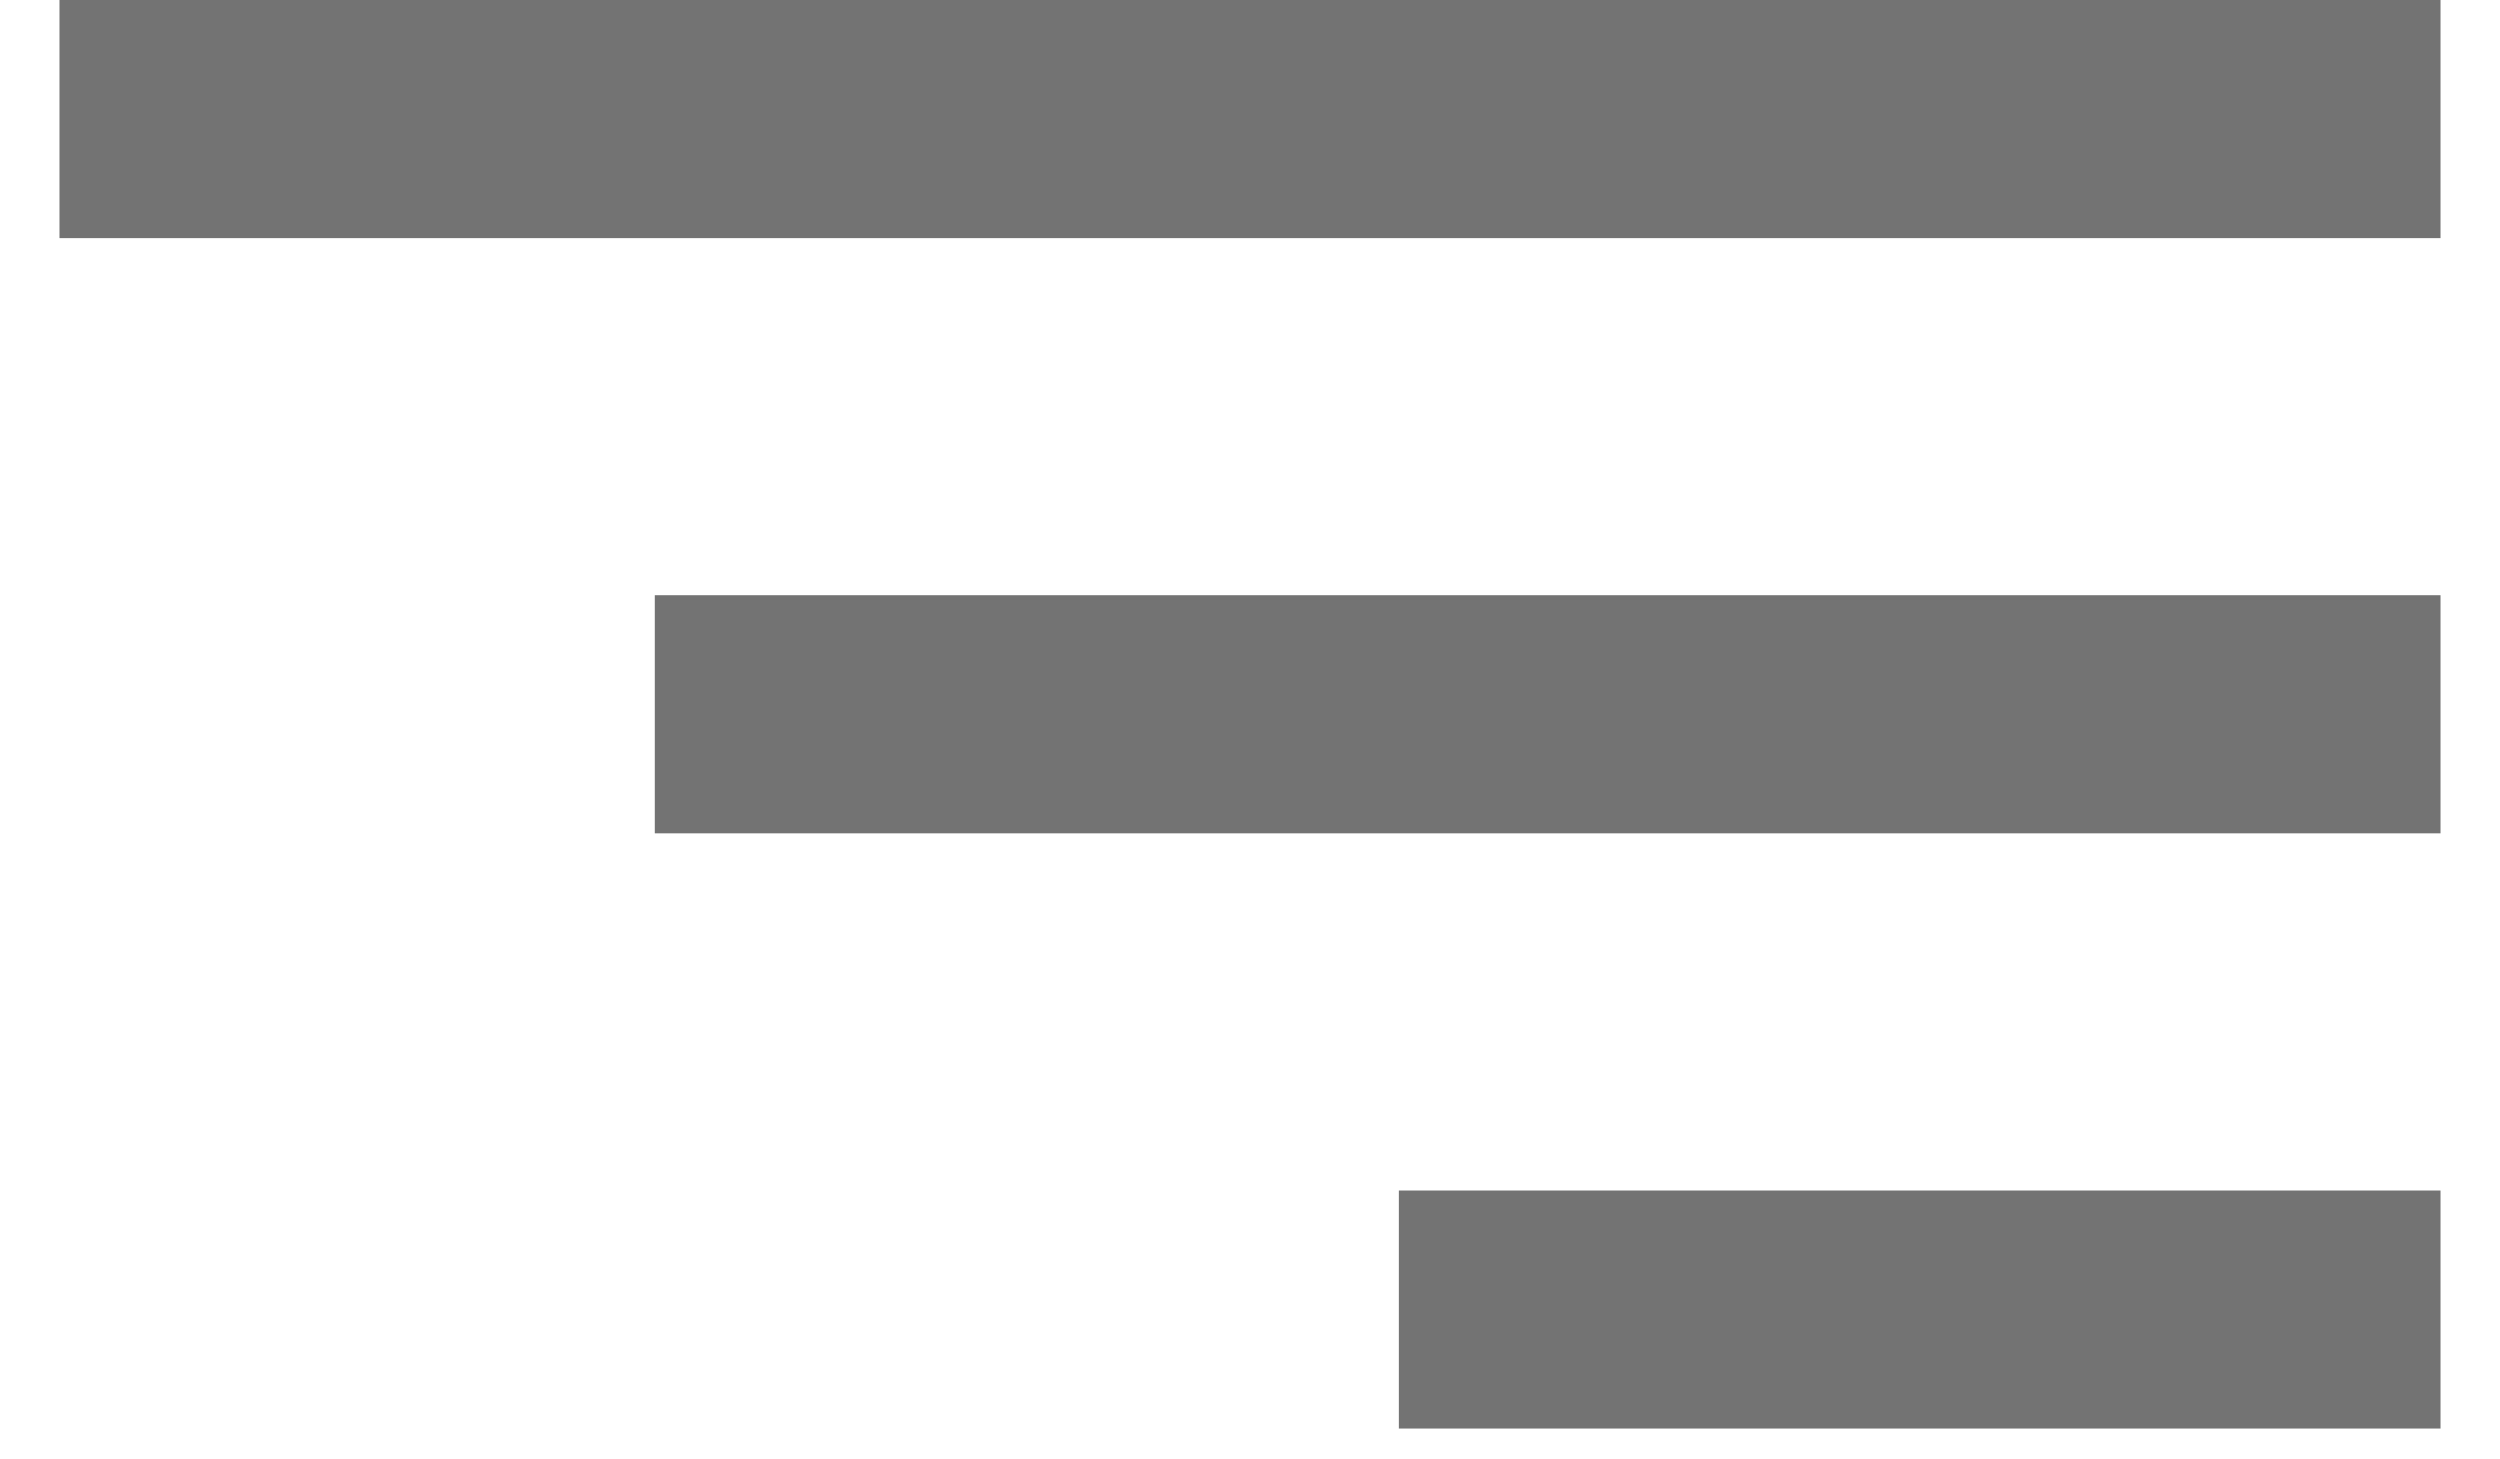
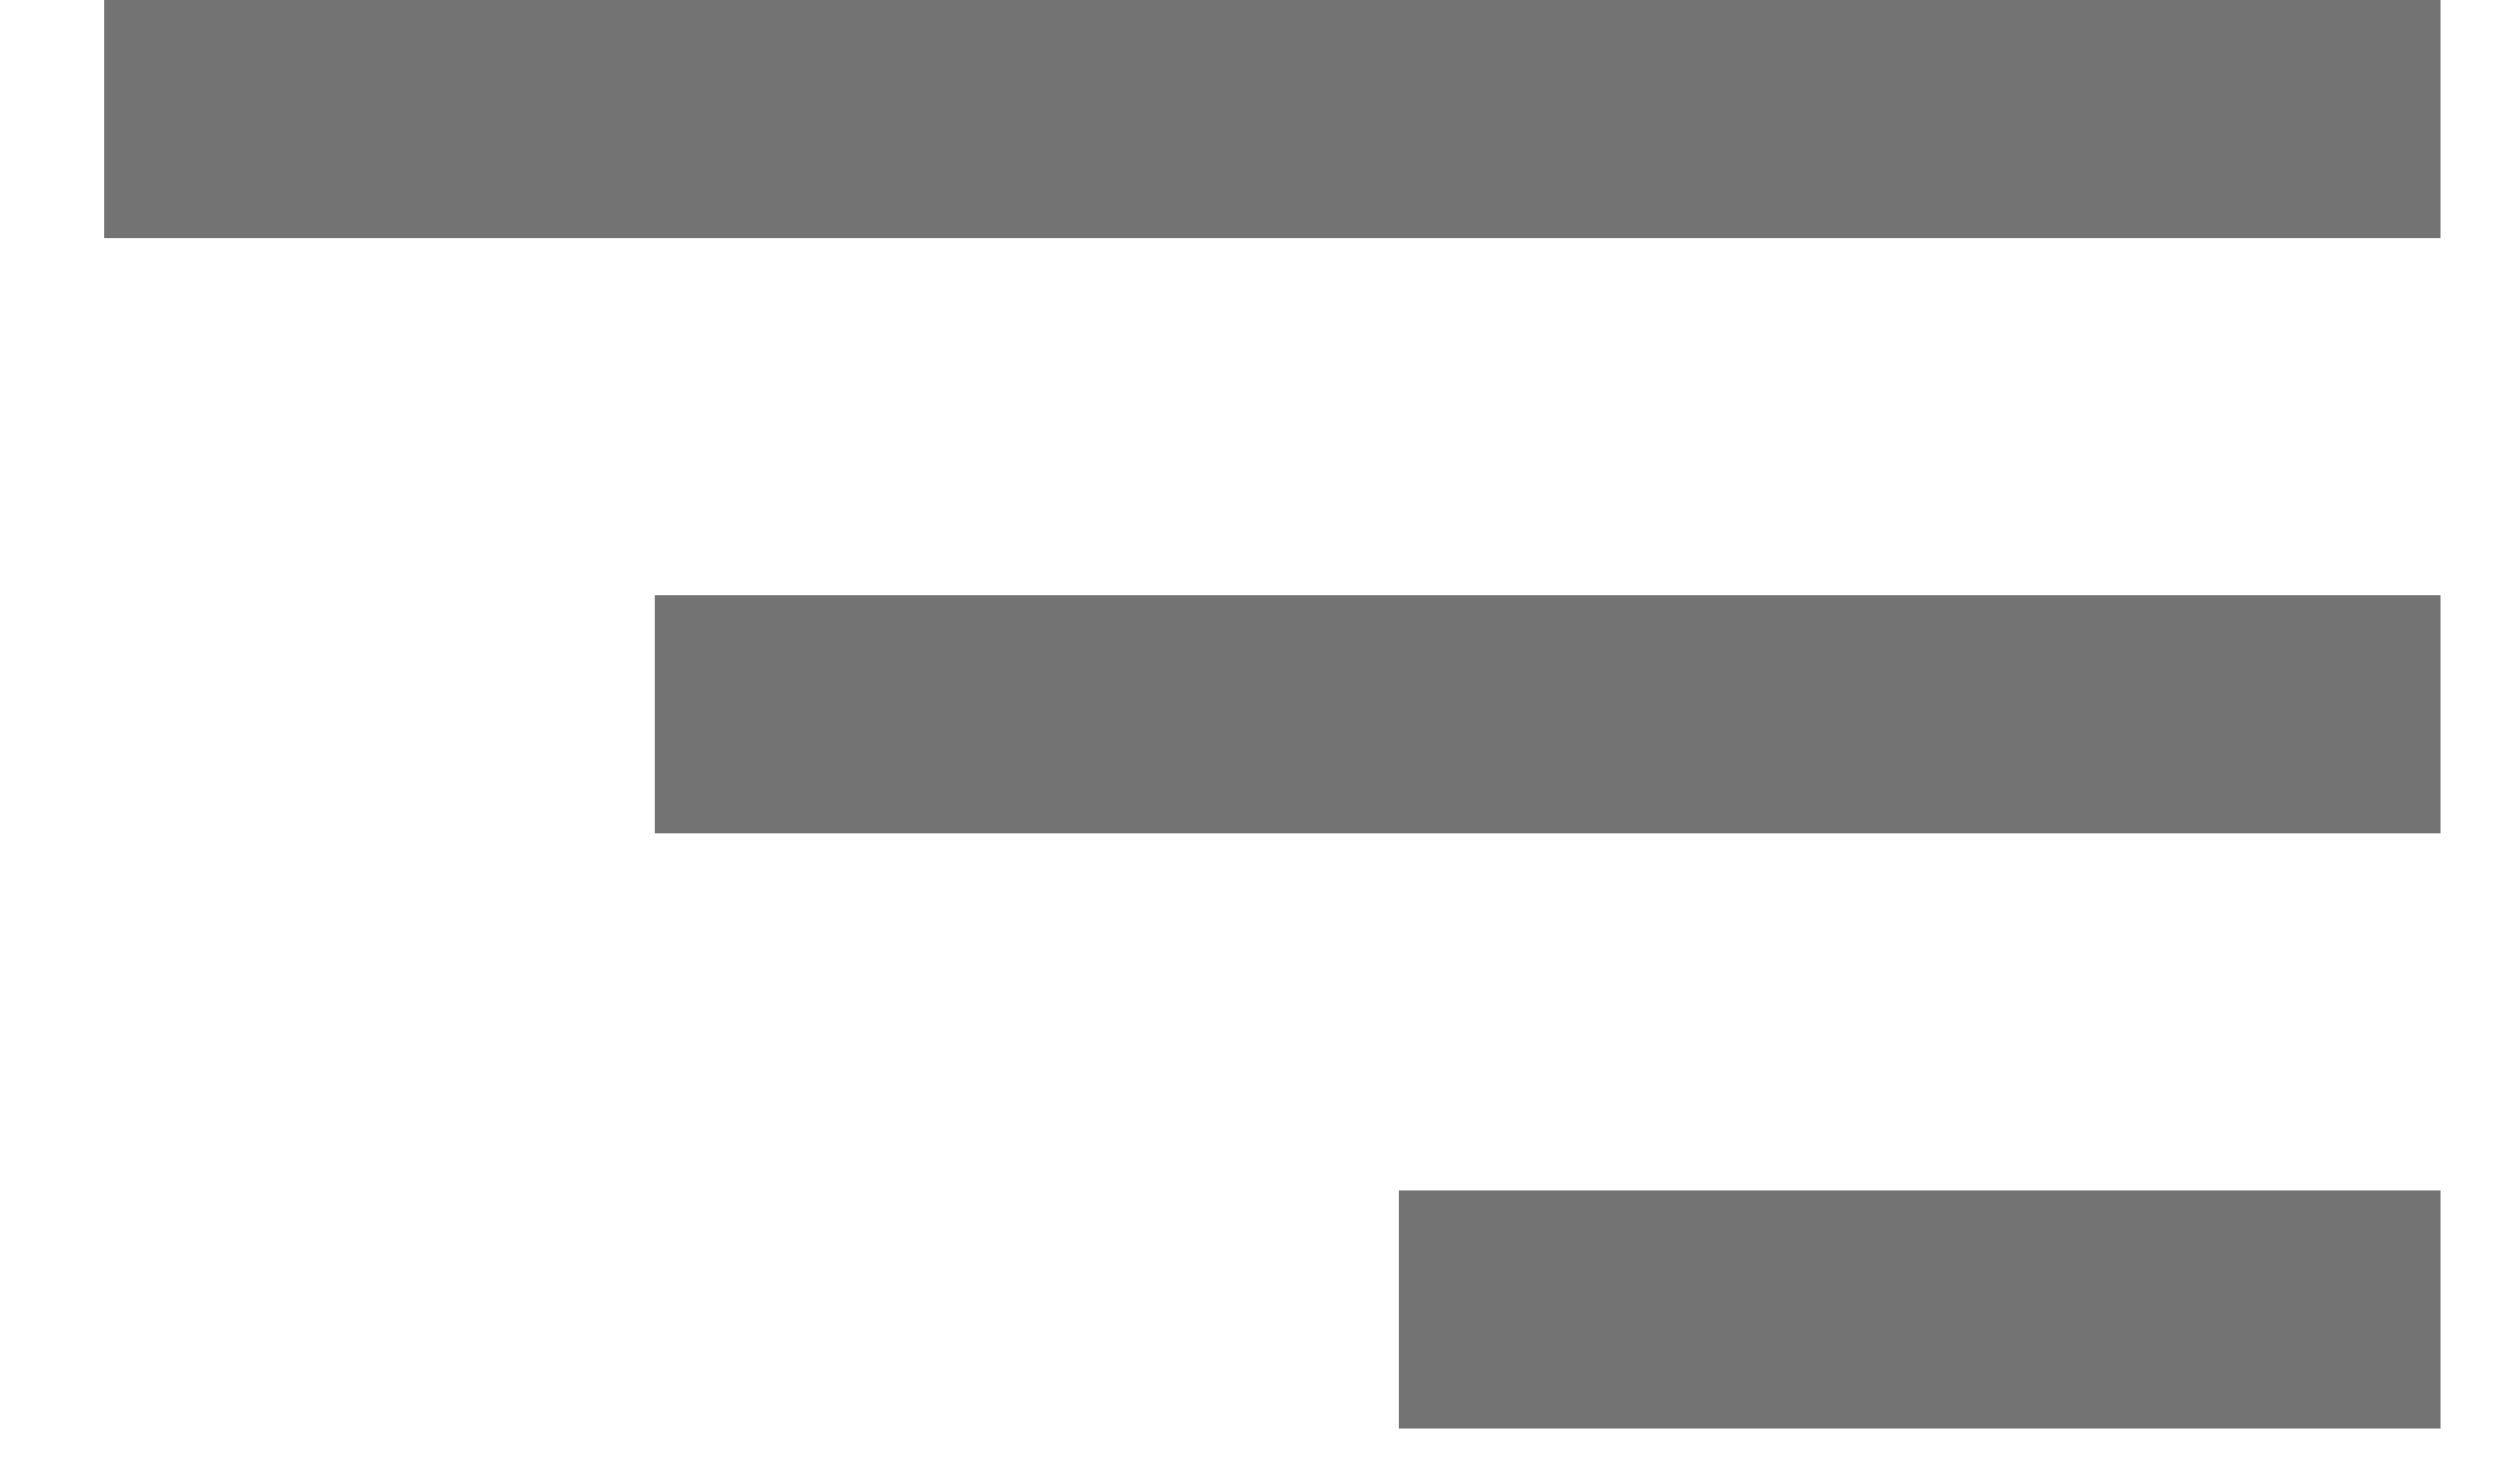
- <svg xmlns="http://www.w3.org/2000/svg" width="24" height="14" viewBox="0 0 24 14" fill="none">
-   <path d="M0.571 0H23.429V2.286H0.571V0ZM6.286 5.714H23.429V8H6.286V5.714ZM13.429 11.429H23.429V13.714H13.429V11.429Z" fill="#737373" />
+ <svg xmlns="http://www.w3.org/2000/svg" width="24" height="14" fill="none">
+   <g>
+     <path id="svg_1" fill="#737373" d="m1,0l22.429,0l0,2.286l-22.429,0l0,-2.286zm5.286,5.714l17.143,0l0,2.286l-17.143,0l0,-2.286zm7.143,5.714l10,0l0,2.286l-10,0l0,-2.286z" />
+   </g>
</svg>
